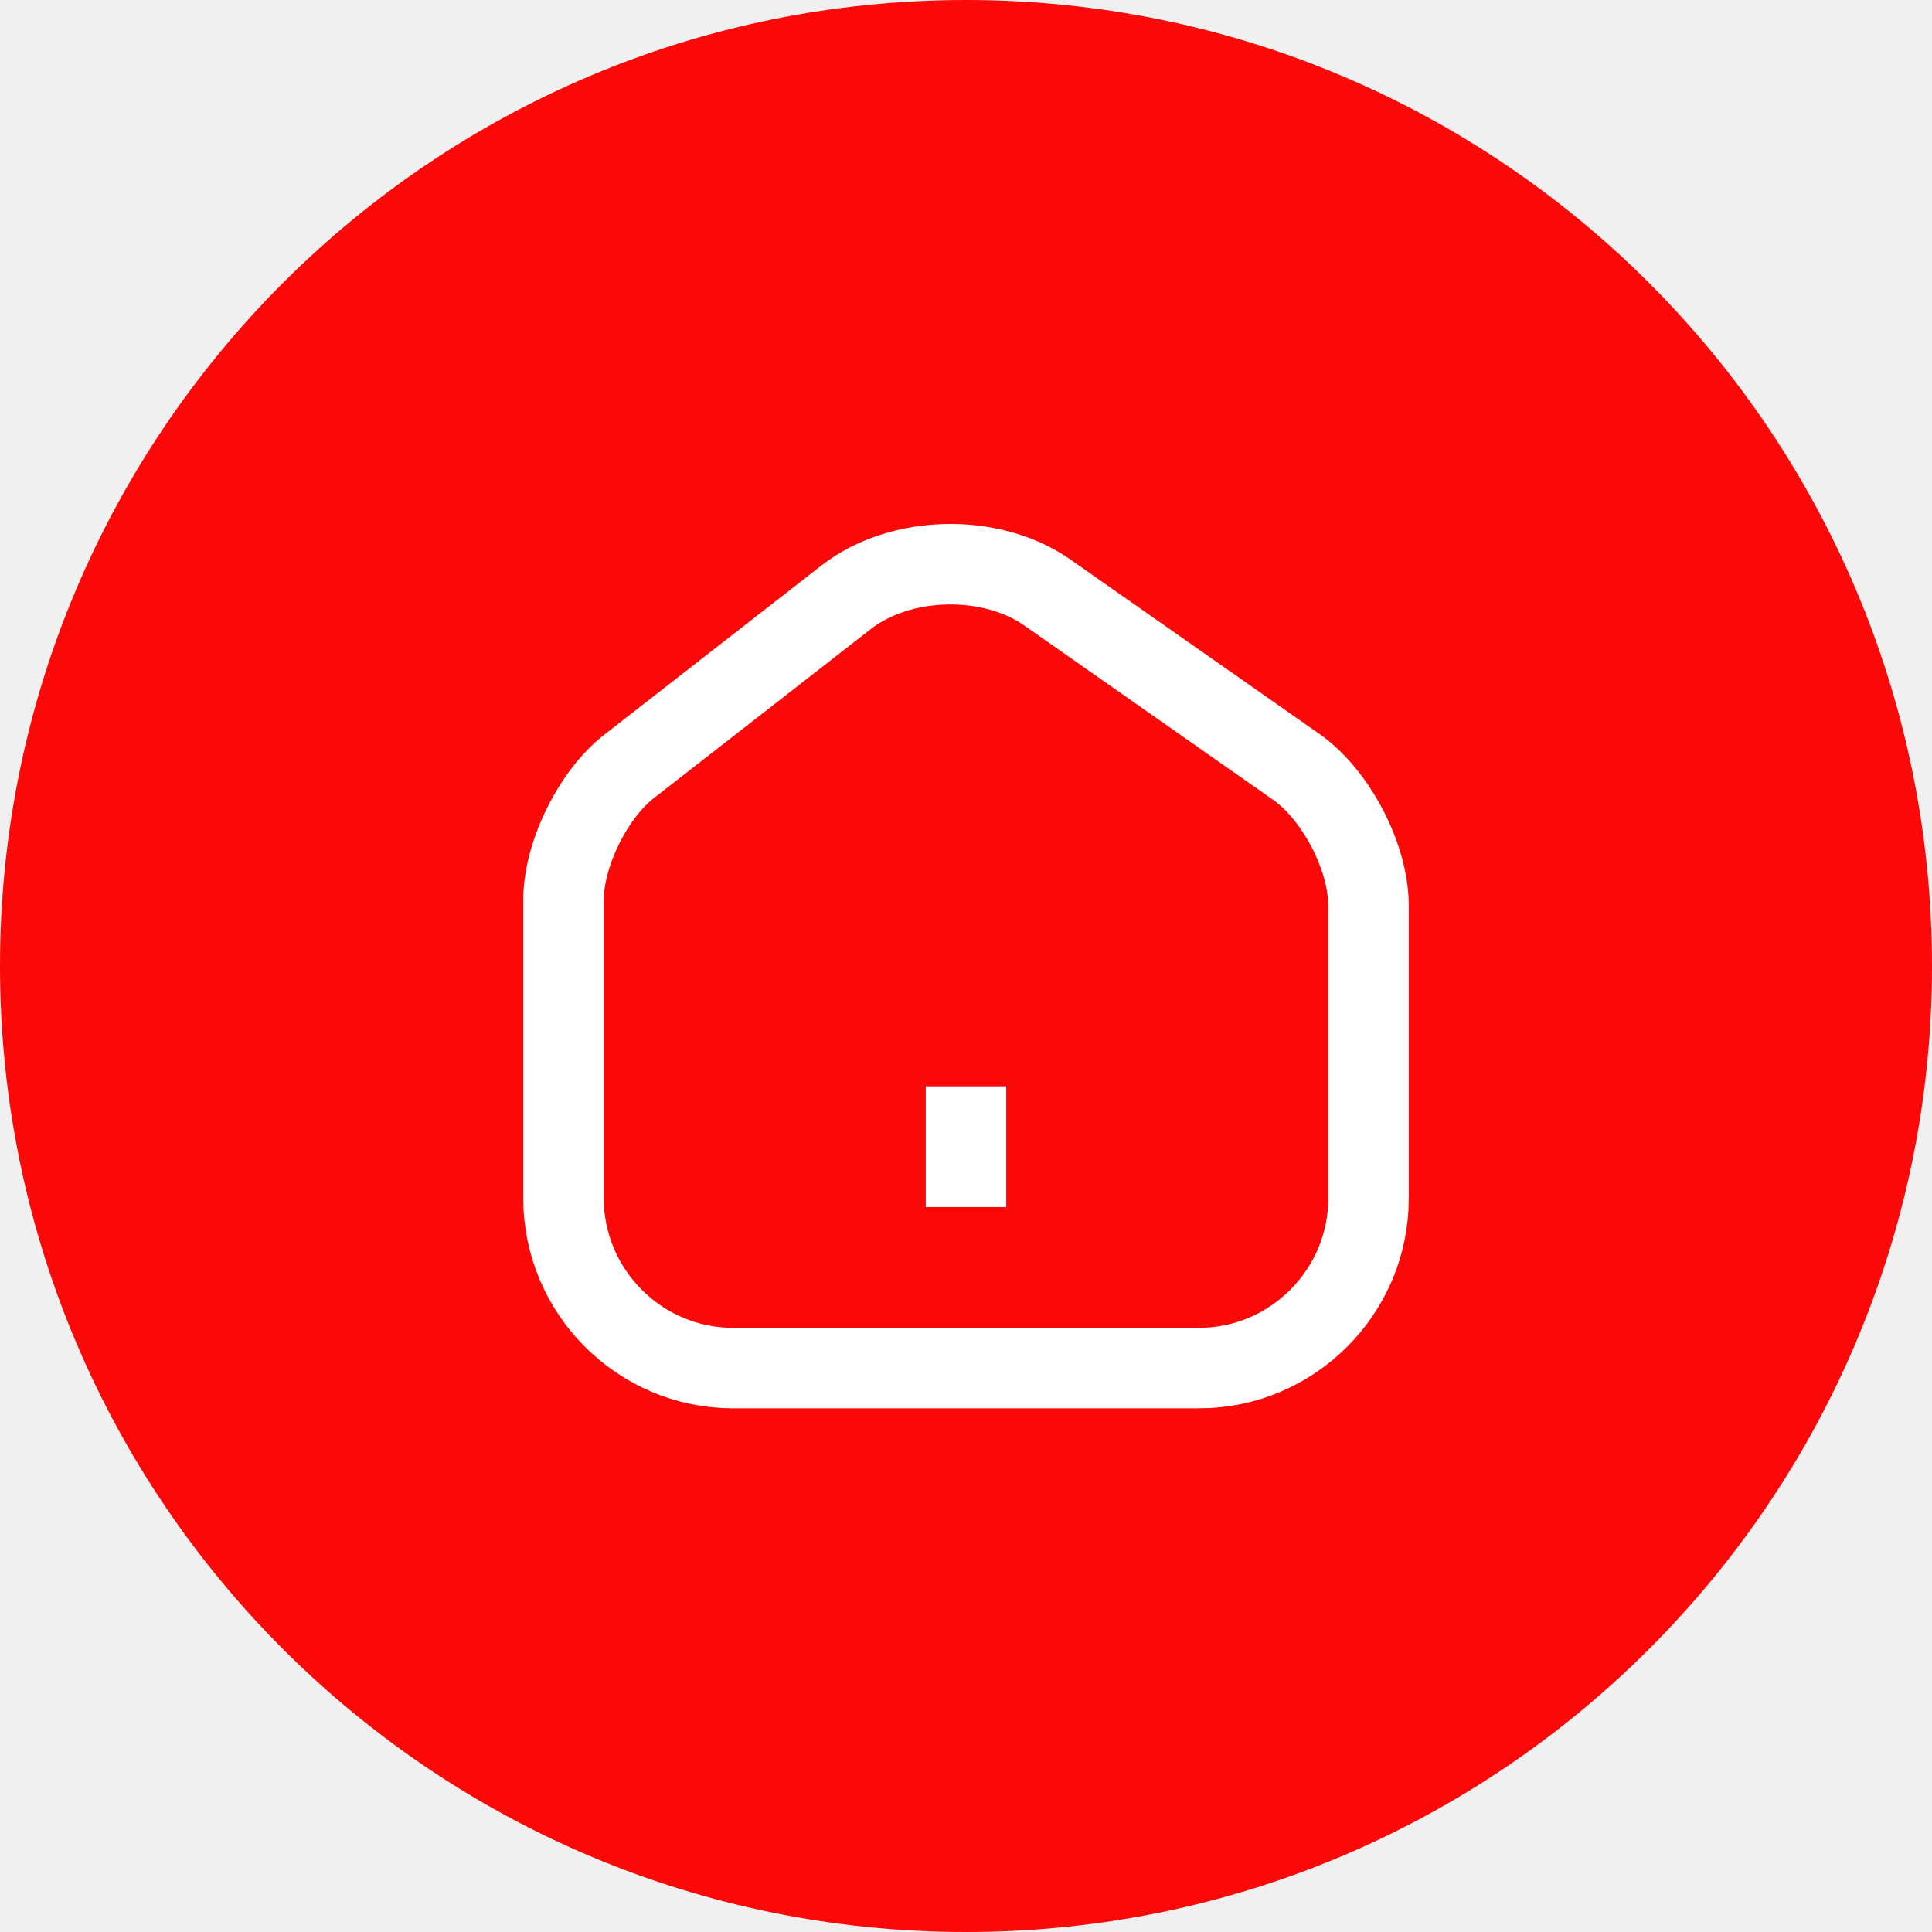
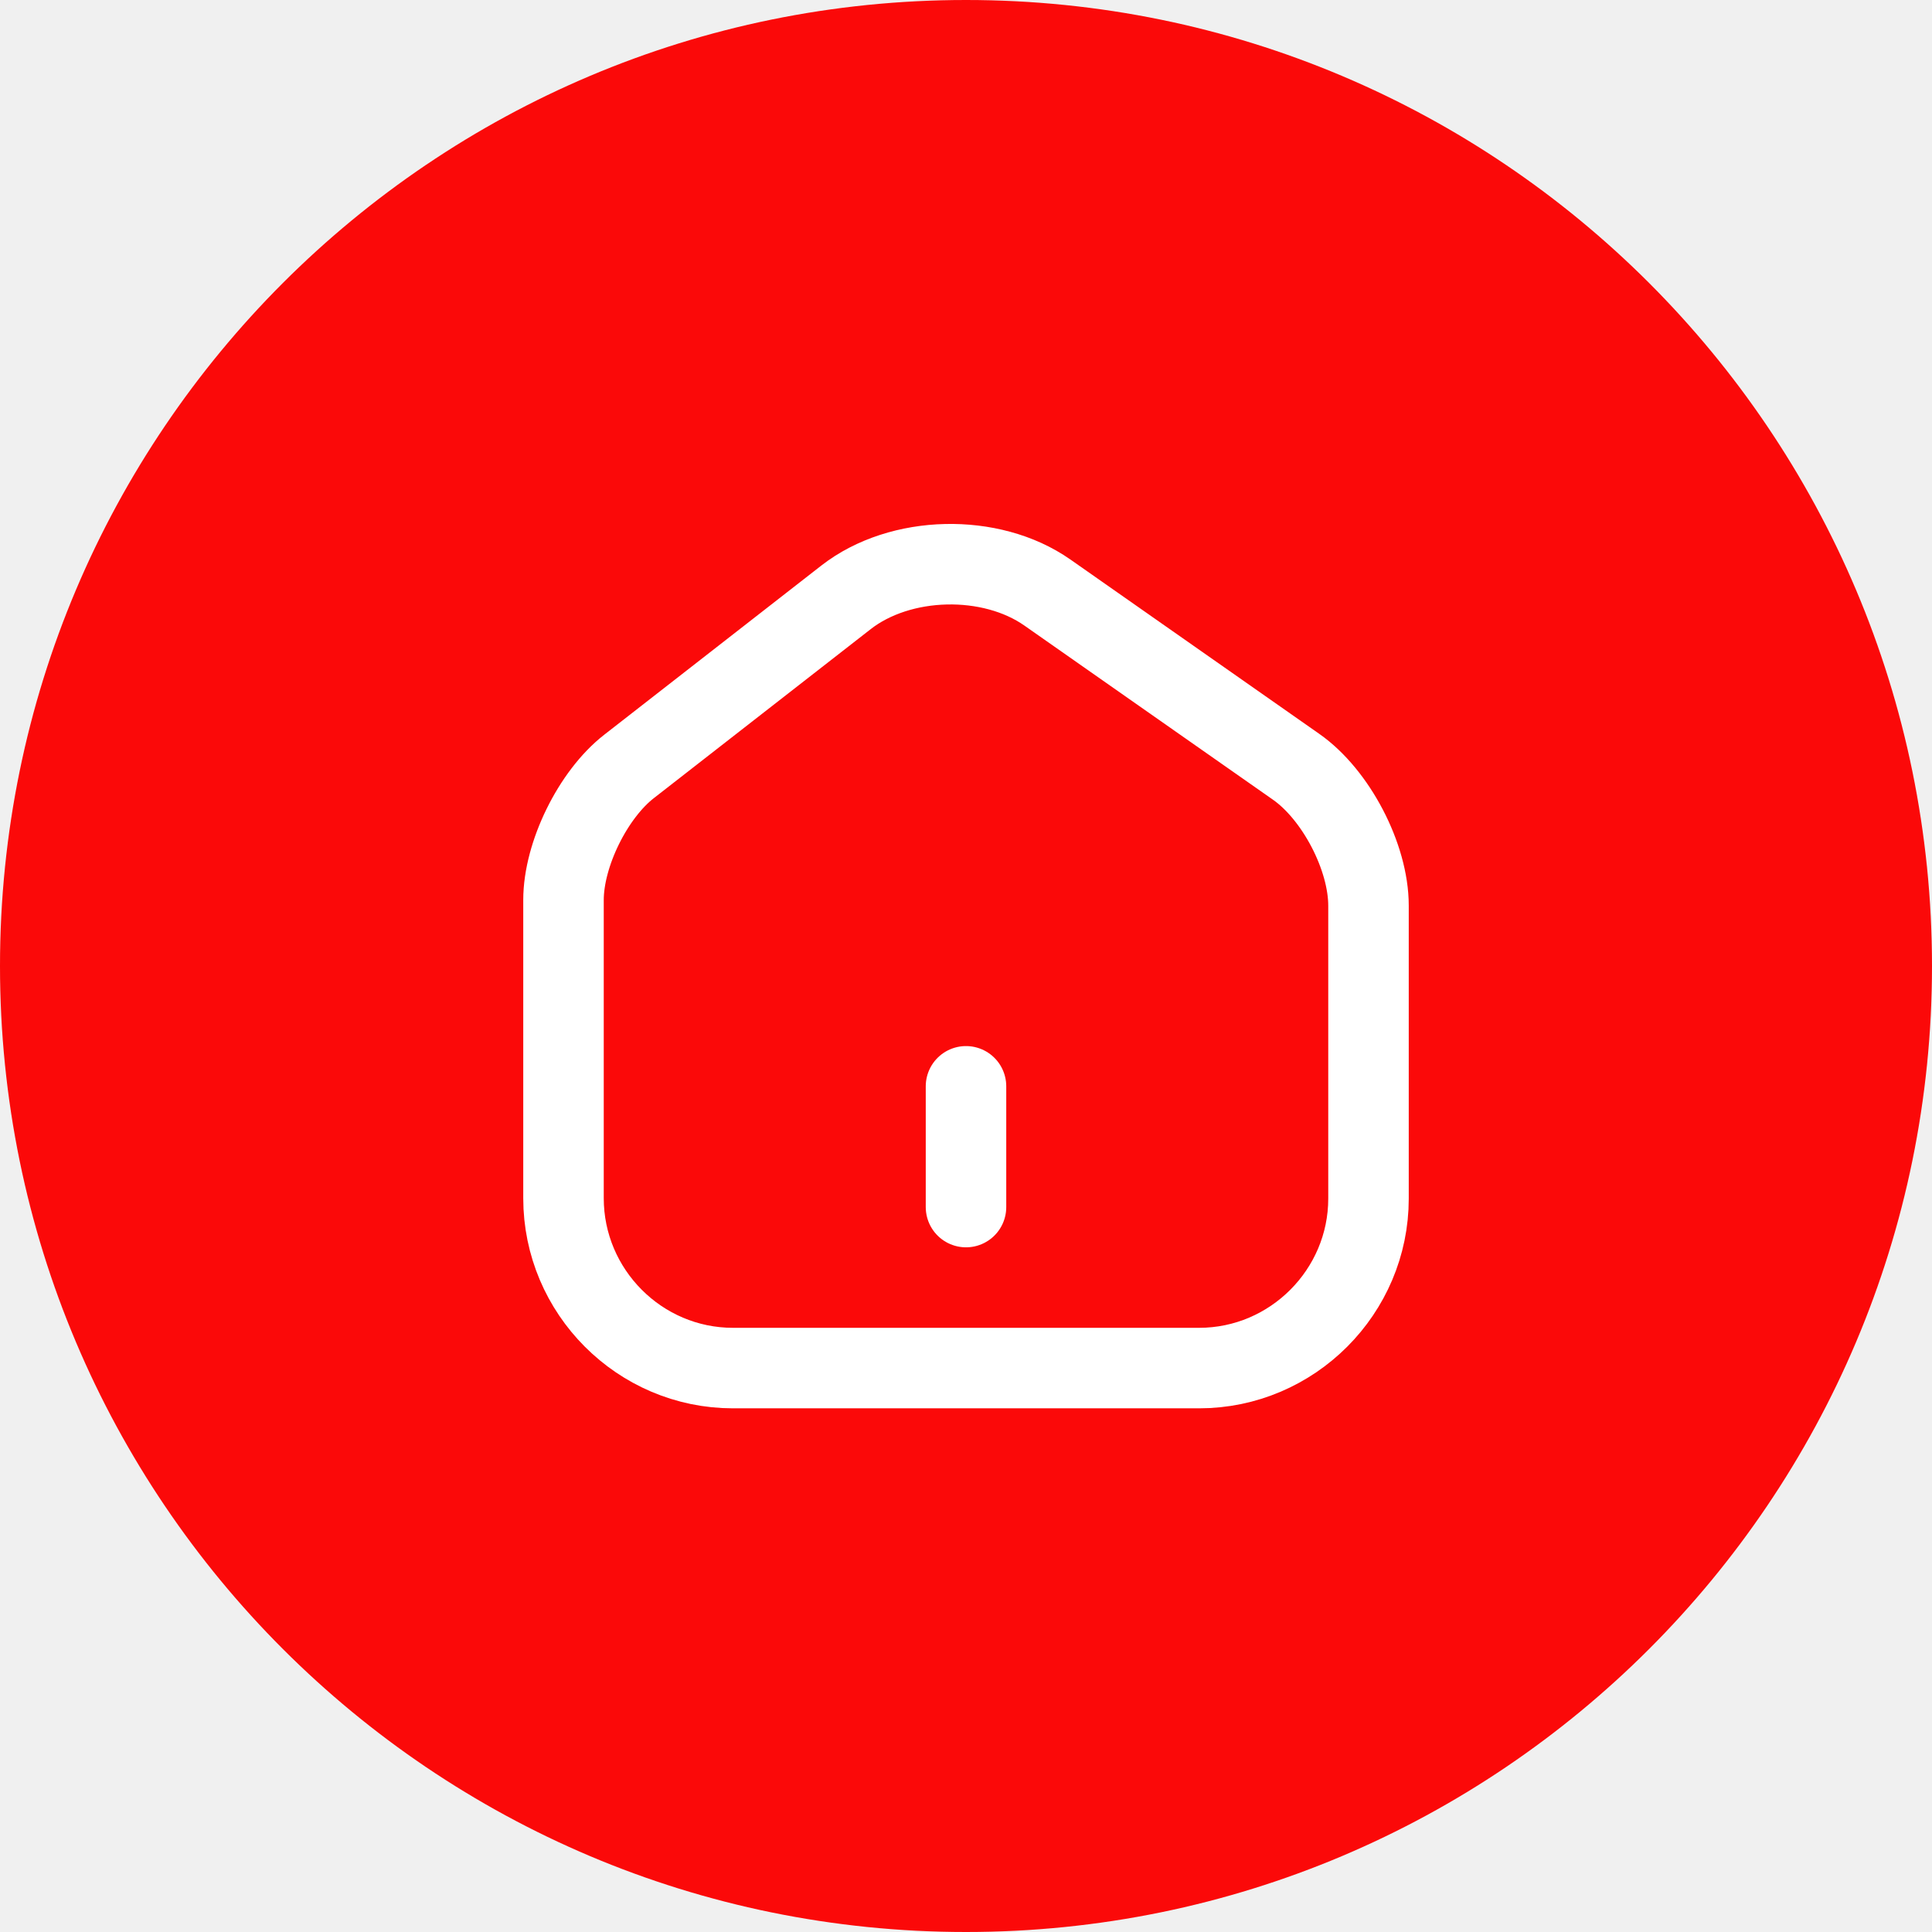
<svg xmlns="http://www.w3.org/2000/svg" width="36" height="36" viewBox="0 0 36 36" fill="none">
  <circle cx="18" cy="18" r="18" fill="#FB0909" />
-   <path d="M15.765 11.13L11.723 14.28C11.047 14.805 10.5 15.922 10.5 16.77V22.327C10.5 24.067 11.918 25.492 13.658 25.492H22.343C24.082 25.492 25.5 24.067 25.5 22.335V16.875C25.5 15.967 24.892 14.805 24.15 14.287L19.515 11.04C18.465 10.305 16.777 10.342 15.765 11.13Z" stroke="white" stroke-width="1.5" strokeLinecap="round" strokeLinejoin="round" />
-   <path d="M18 22.492V20.242" stroke="white" stroke-width="1.5" strokeLinecap="round" strokeLinejoin="round" />
+   <path d="M15.765 11.13L11.723 14.28C11.047 14.805 10.5 15.922 10.5 16.77V22.327C10.5 24.067 11.918 25.492 13.658 25.492H22.343C24.082 25.492 25.5 24.067 25.5 22.335V16.875C25.5 15.967 24.892 14.805 24.15 14.287L19.515 11.04C18.465 10.305 16.777 10.342 15.765 11.13Z" stroke="white" stroke-width="1.5" stroke-linecap="round" stroke-linejoin="round" />
+   <path d="M18 22.492V20.242" stroke="white" stroke-width="1.5" stroke-linecap="round" stroke-linejoin="round" />
</svg>
